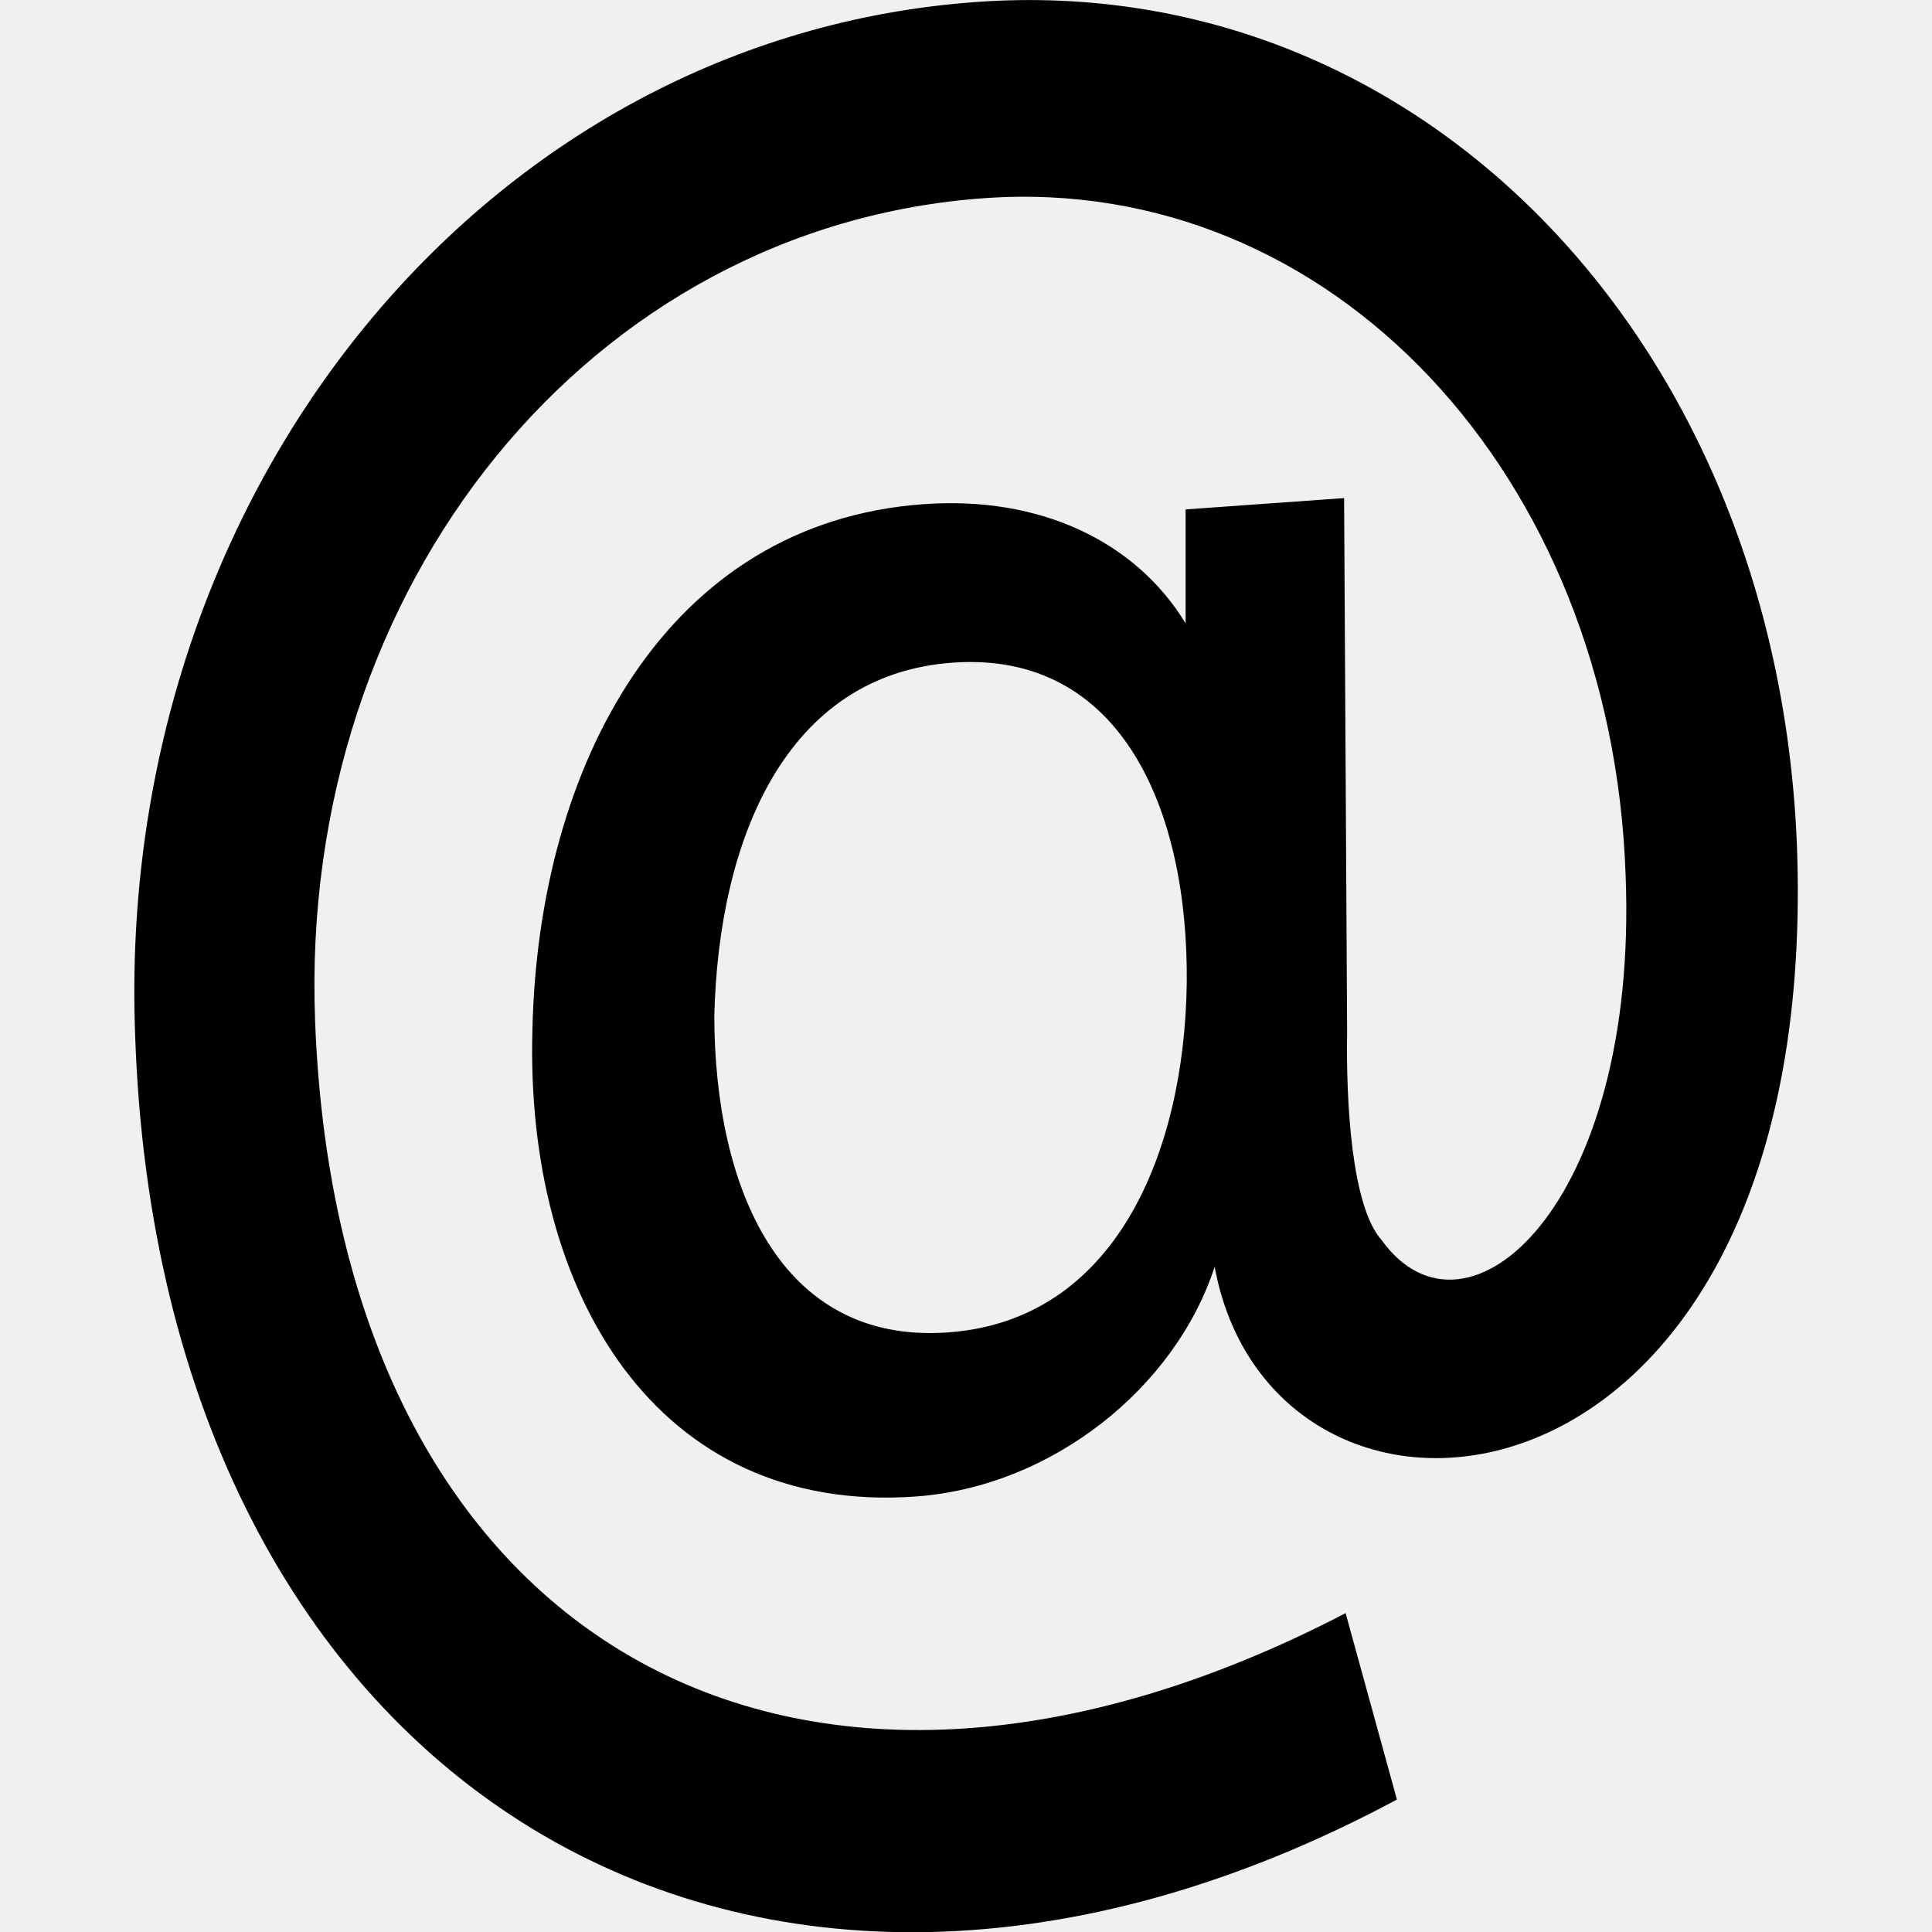
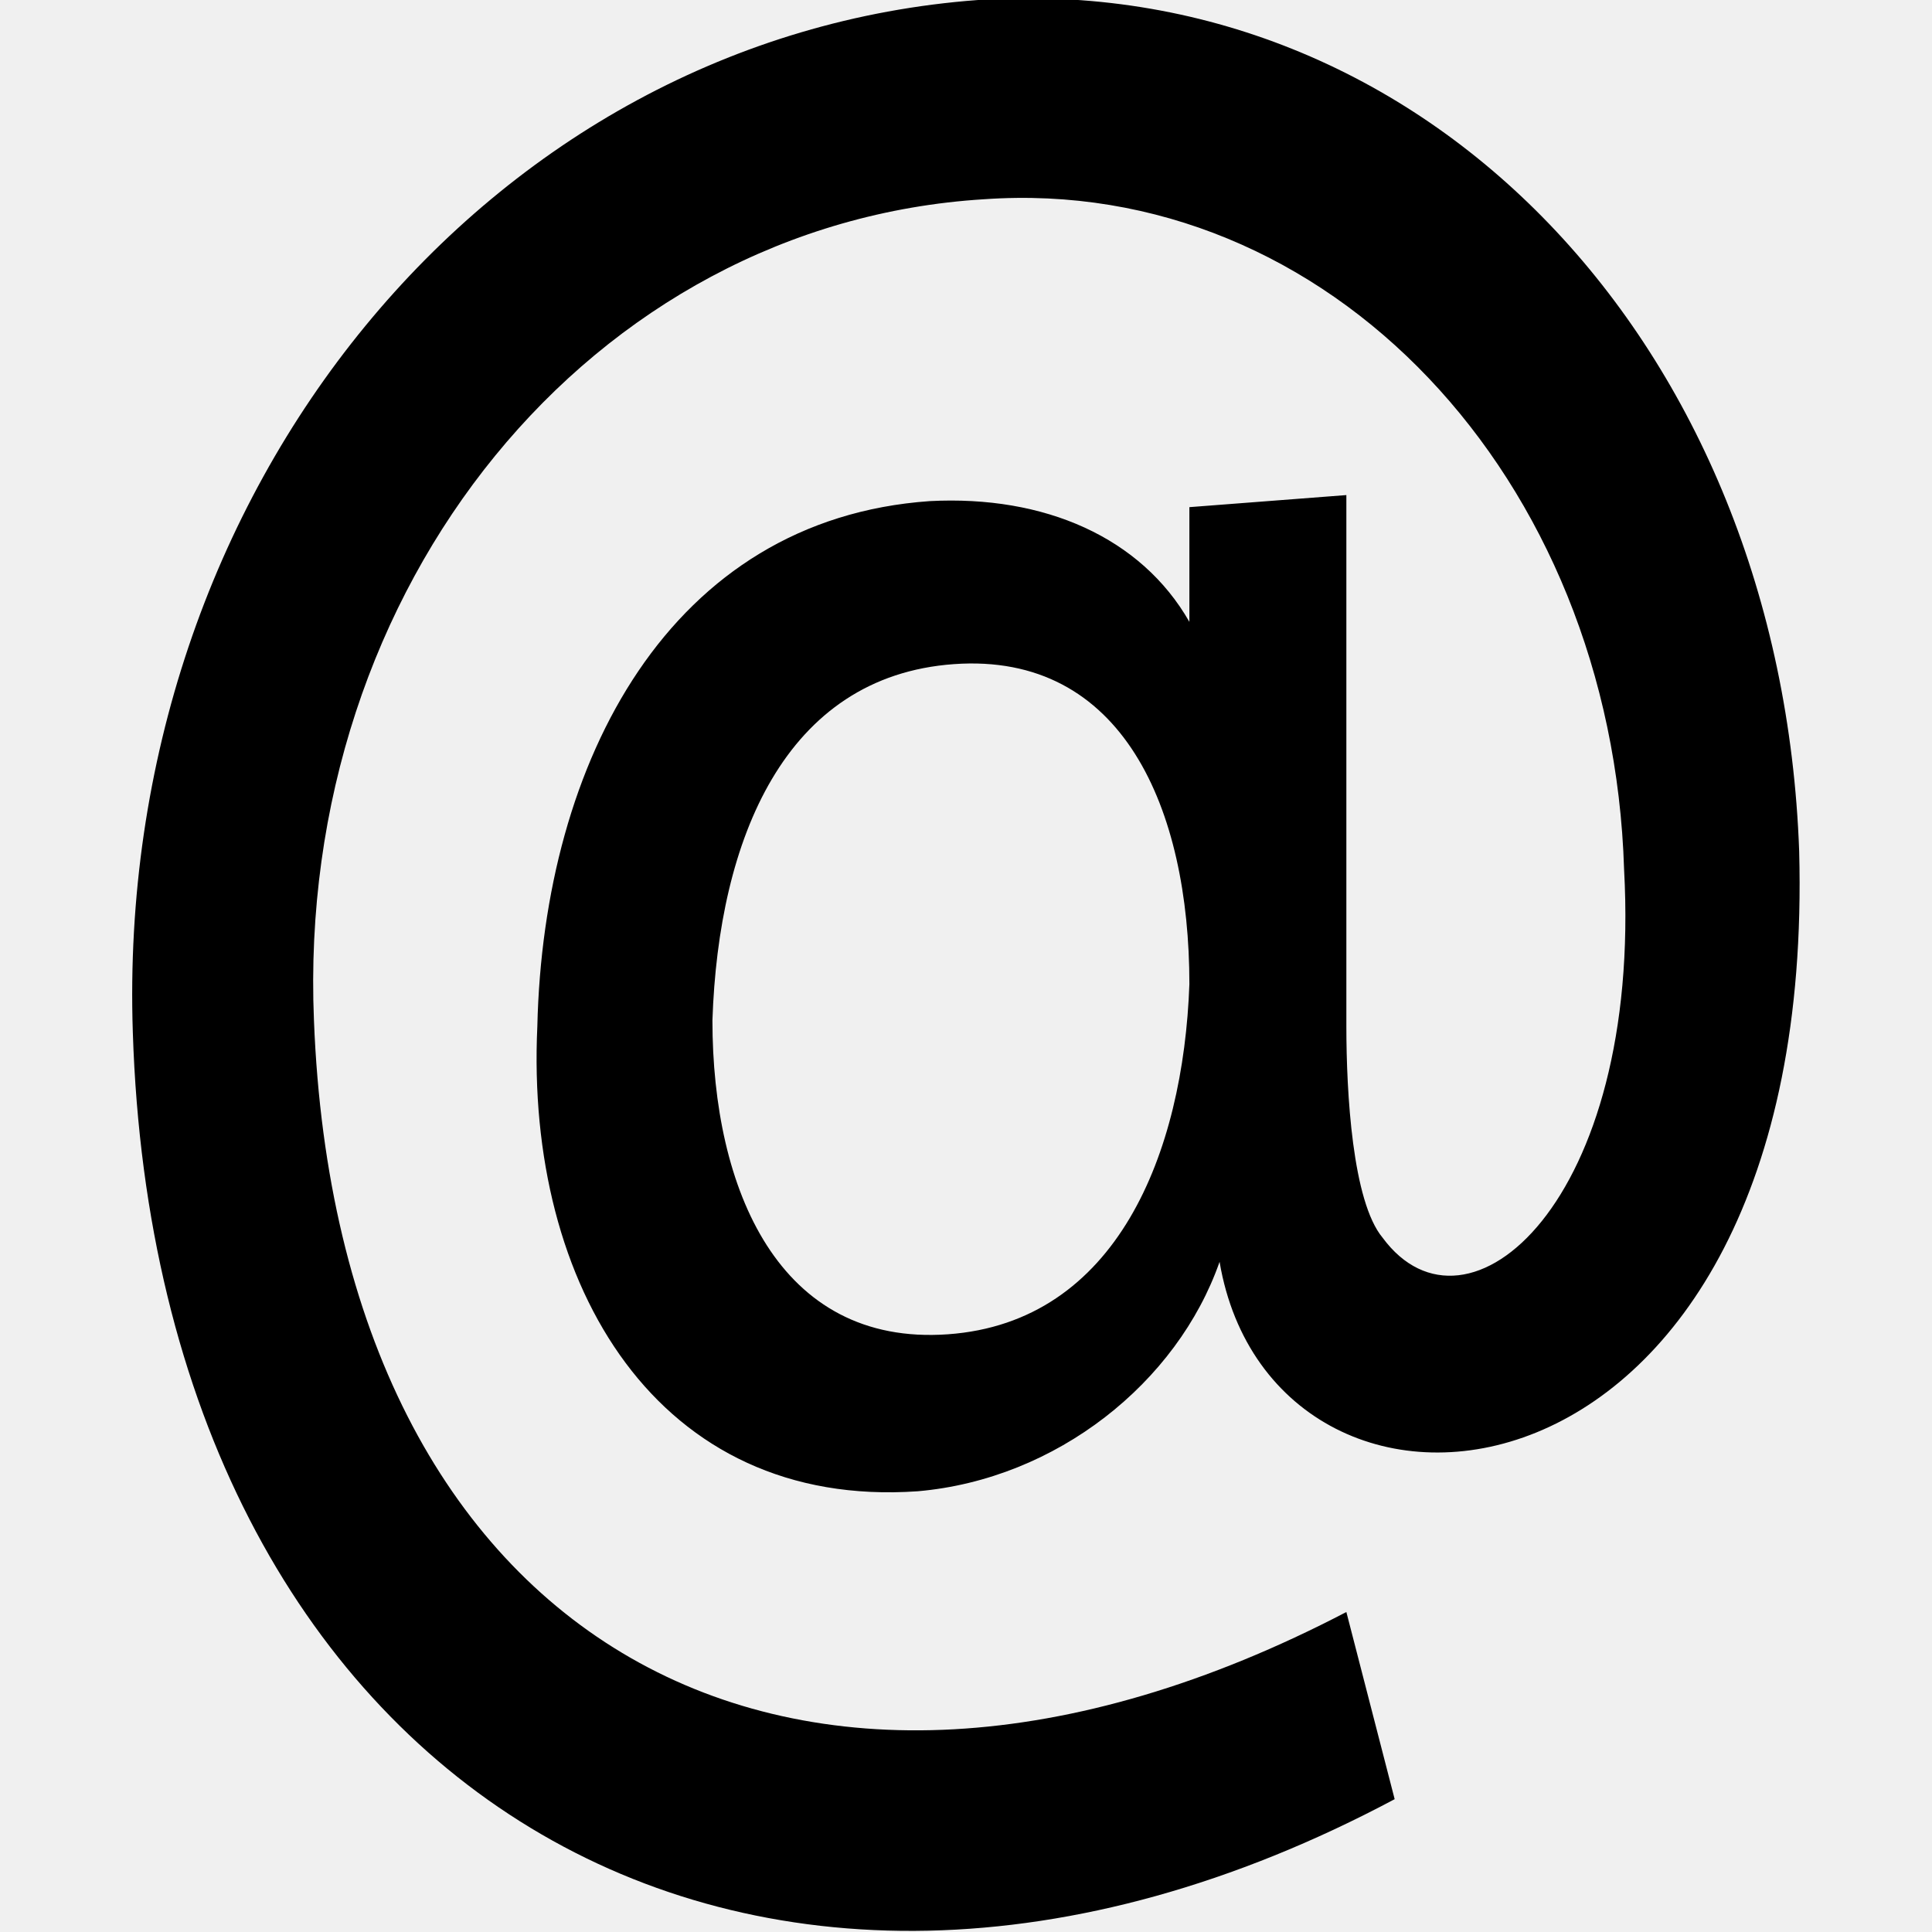
- <svg xmlns="http://www.w3.org/2000/svg" version="1.1" id="Layer_1" x="0px" y="0px" viewBox="0 0 512 512" style="enable-background:new 0 0 512 512;" xml:space="preserve">
-   <style type="text/css">
- 	.st0{fill:#FFFFFF;}
- </style>
+ <svg xmlns="http://www.w3.org/2000/svg" version="1.1" id="Layer_1" x="0px" y="0px" viewBox="0 0 32 32" style="enable-background:new 0 0 32 32;" xml:space="preserve">
  <g>
-     <path d="M356.2,132l0.8,141.4c-0.3,18.3,1.1,46.4,9.2,55.3c22.4,31.1,68.1-9.2,64.6-96.9c-3.7-106-78-185.7-169.7-179.3   c-104.5,7.3-182,102.6-177.6,218c6.2,164.3,126.6,233.2,273.1,157l13.6,49.4c-171.5,91.9-327.9-3.5-334.4-203   C30.5,129.6,129.2,9.6,259.1,0.5c118.2-8.3,213.1,91.4,217.2,226.3c5.2,181.3-138.8,193.9-154.4,108.9   c-10.5,32.2-43.3,58.4-79.4,60.9c-68.4,4.8-103.4-53.8-101.4-123.7c1.5-69.9,35.4-134.5,103.8-139.3c30.8-2.2,56.1,9.9,69.3,31.6   l0-30.2L356.2,132z M251.2,353.1c44.5-3.1,62.7-47.8,63.3-92.5c0.5-45.9-17.3-88.1-61.9-85c-44.5,3.1-62.2,47.1-63.3,93.7   C189.4,314.7,206.7,356.3,251.2,353.1z" />
+     <path d="M22.3,8.2l0,8.8c0,1.1,0.1,2.9,0.6,3.5c1.4,1.9,4.3-0.6,4-6.1C26.7,7.9,22,2.9,16.3,3.3C9.8,3.7,4.9,9.7,5.2,16.9   c0.4,10.3,7.9,14.6,17.1,9.8l0.8,3.1C12.4,35.5,2.6,29.6,2.2,17.1C1.9,8.1,8.1,0.6,16.2,0c7.4-0.5,13.3,5.7,13.6,14.1   c0.3,11.3-8.7,12.1-9.6,6.8c-0.7,2-2.7,3.6-5,3.8c-4.3,0.3-6.5-3.4-6.3-7.7c0.1-4.4,2.2-8.4,6.5-8.7c1.9-0.1,3.5,0.6,4.3,2V8.4   L22.3,8.2z M15.7,22.1c2.8-0.2,3.9-3,4-5.8c0-2.9-1.1-5.5-3.9-5.3c-2.8,0.2-3.9,2.9-4,5.9C11.8,19.7,12.9,22.3,15.7,22.1z" />
  </g>
</svg>
